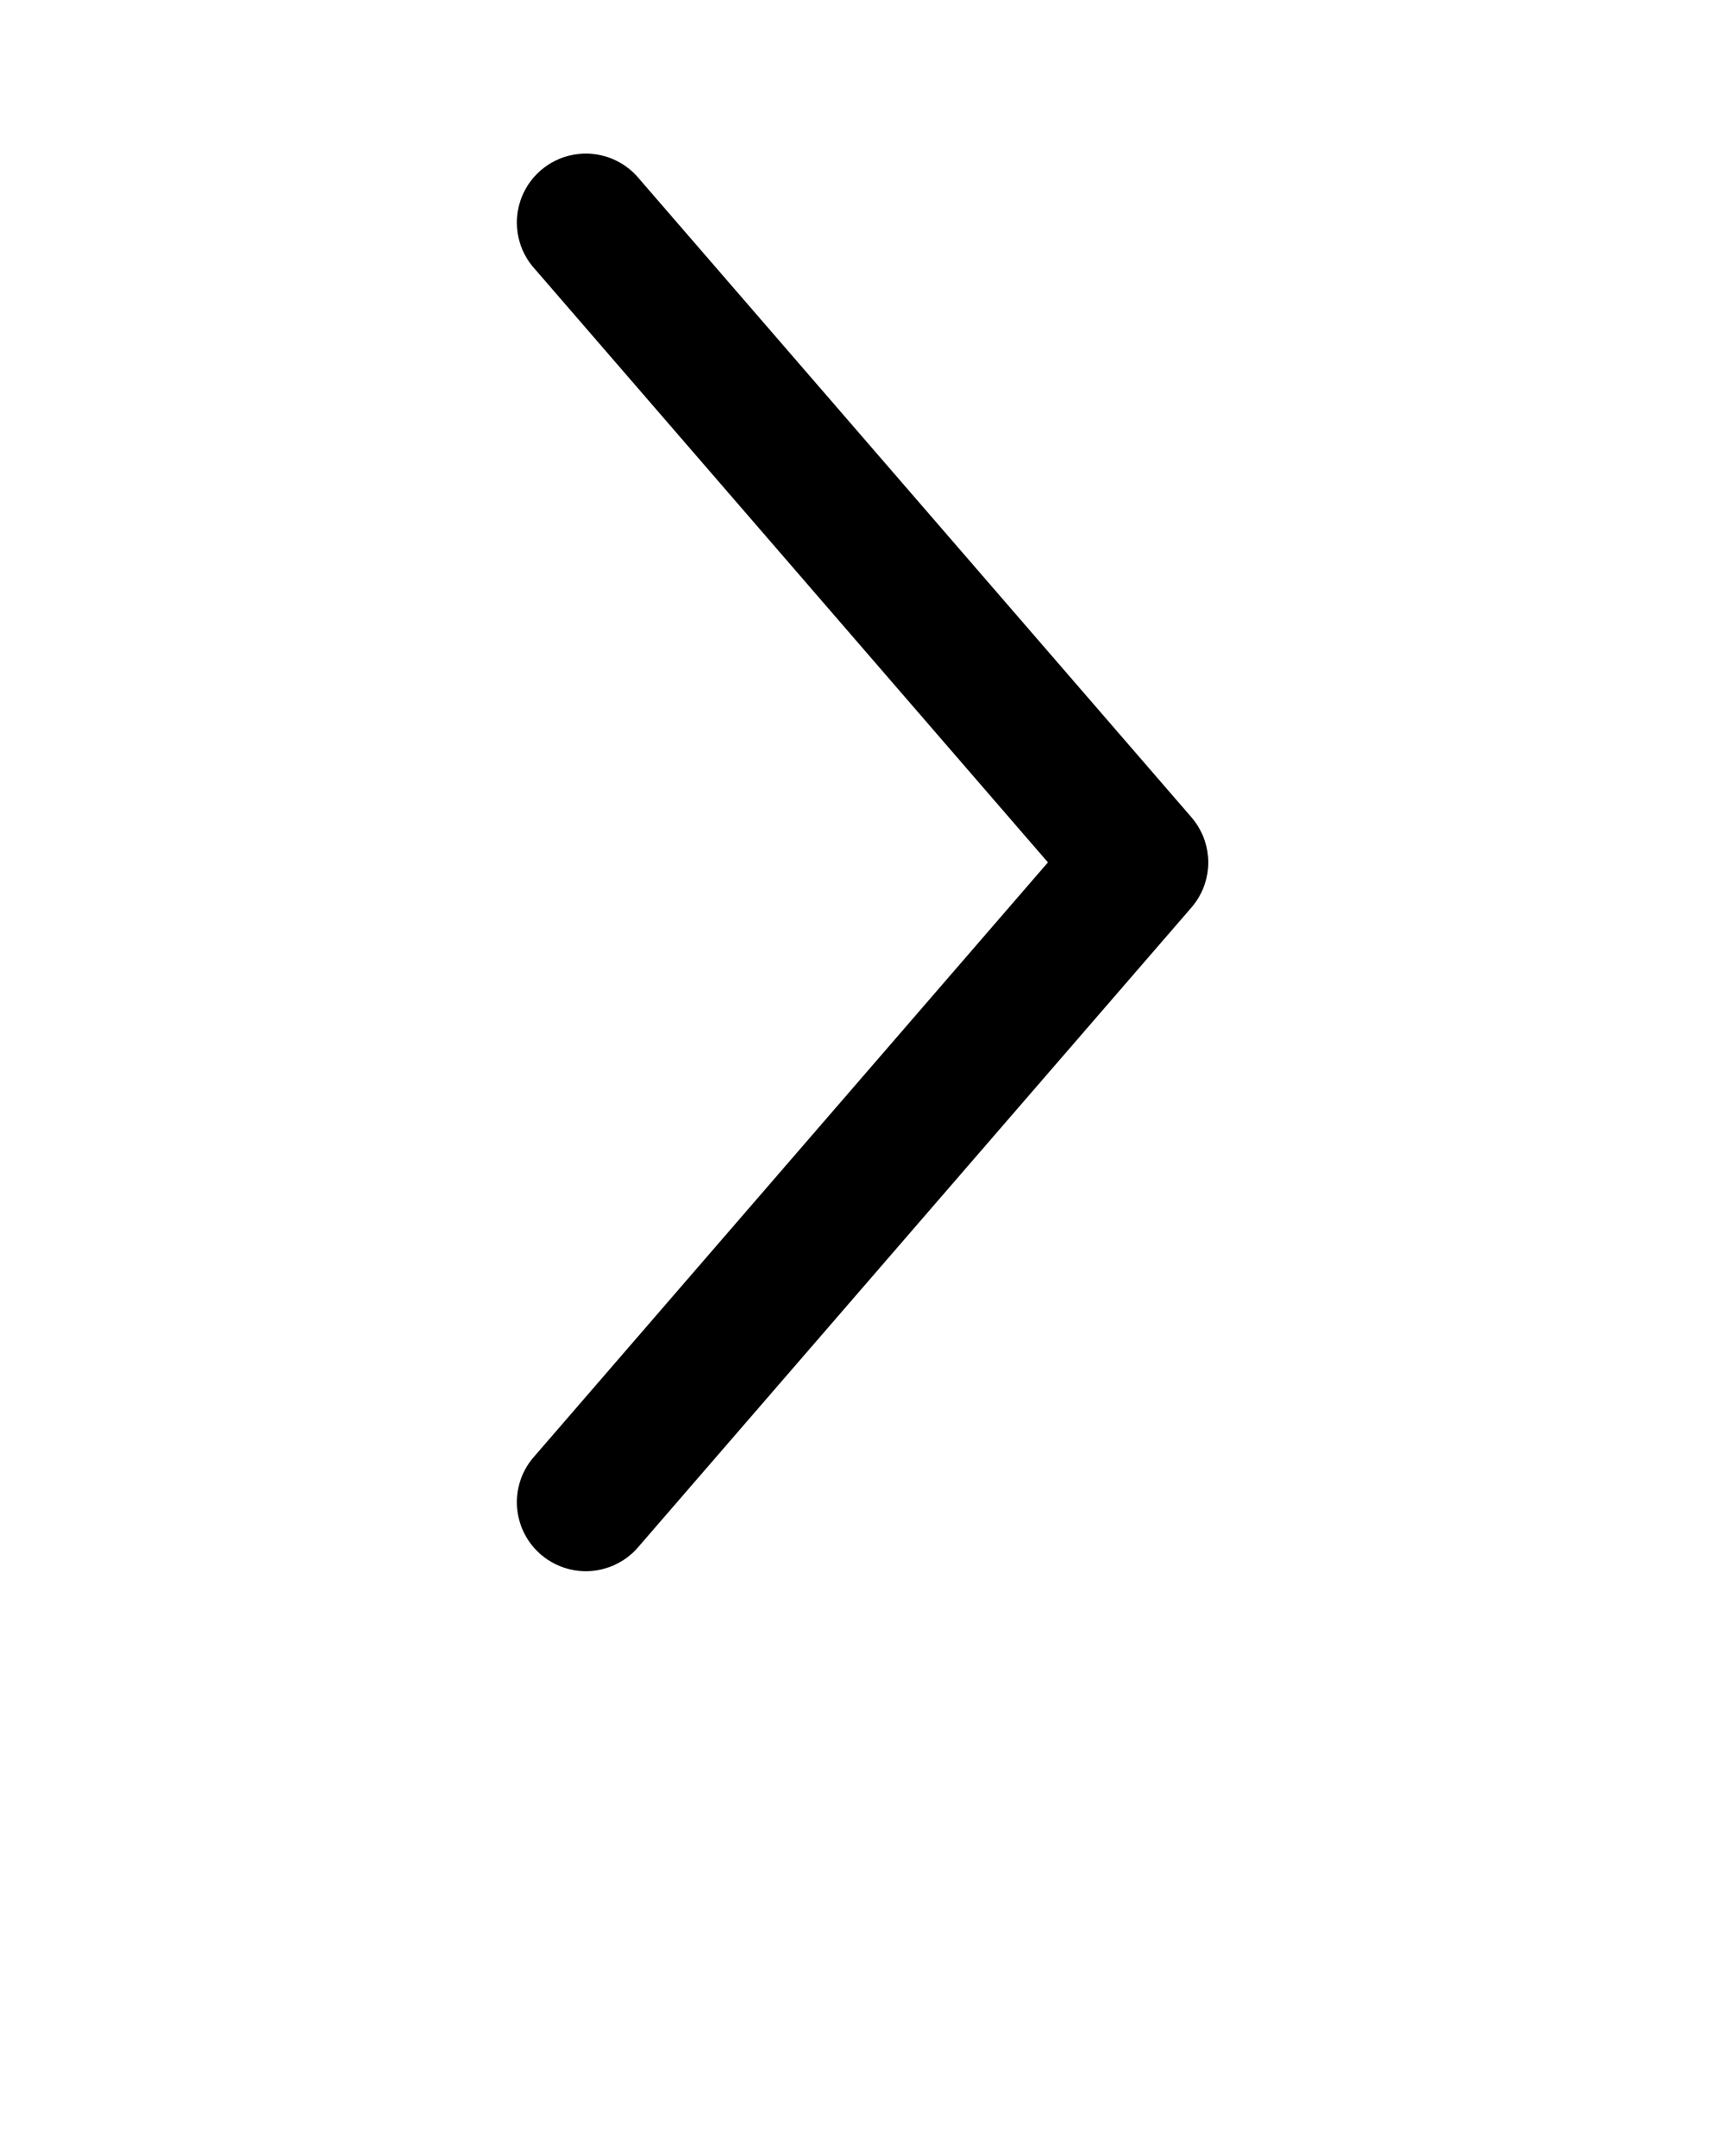
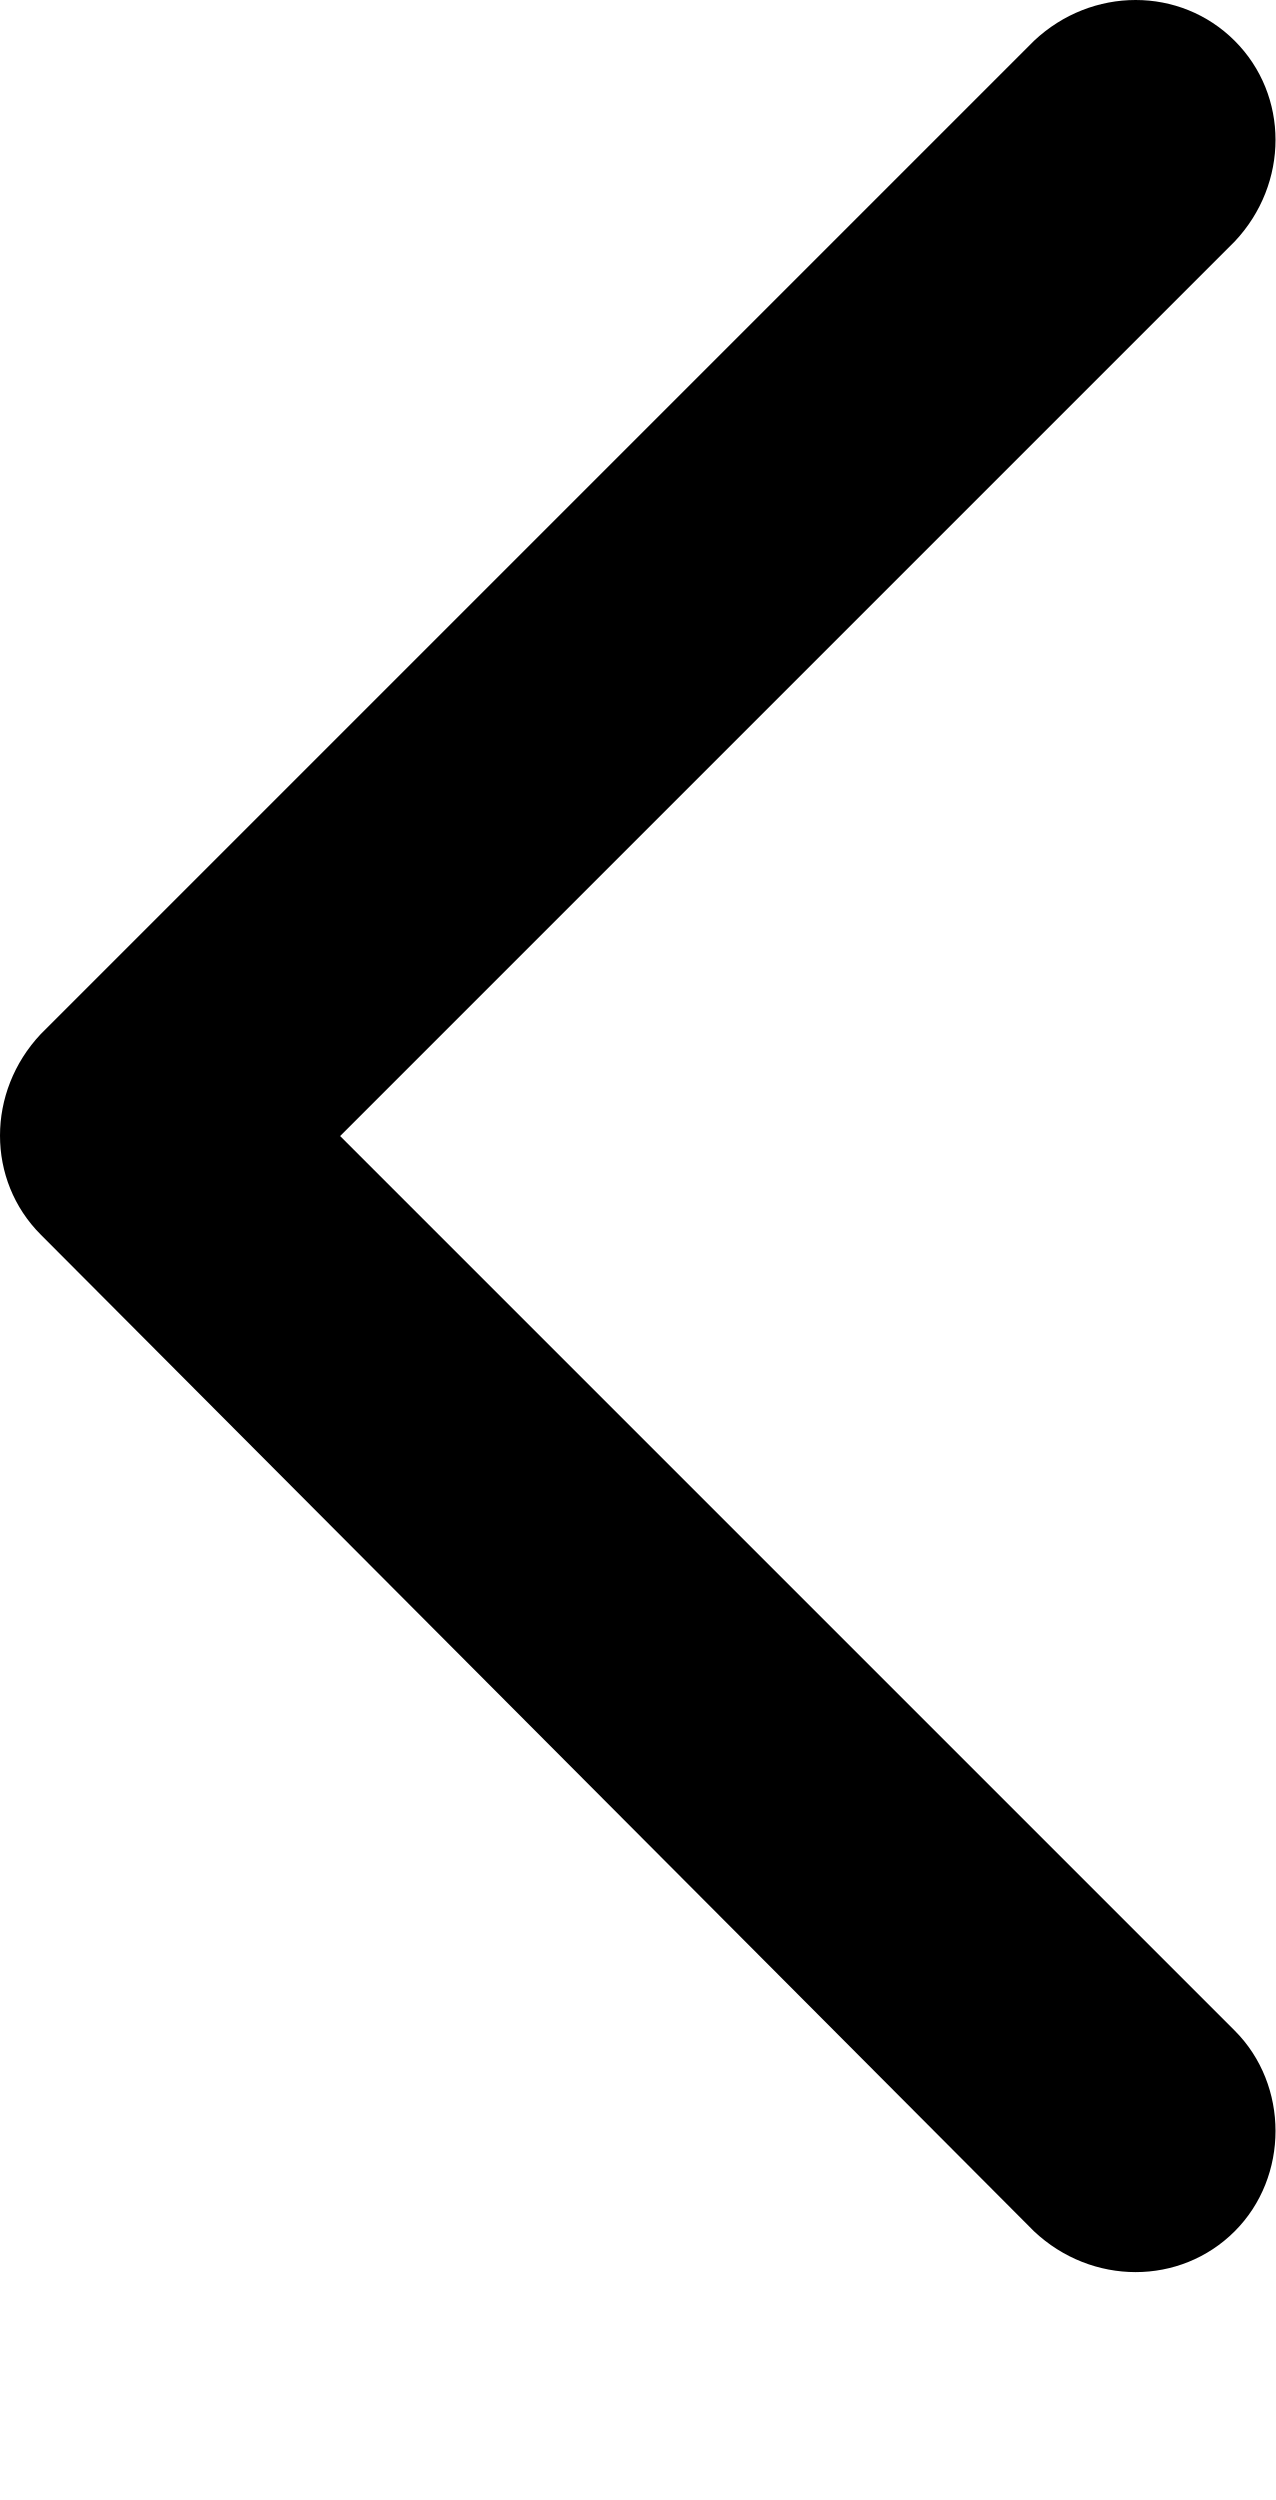
- <svg xmlns="http://www.w3.org/2000/svg" version="1.1" x="0px" y="0px" viewBox="0 0 100 125">
-   <g transform="translate(0,-952.3622)">
-     <path style="text-indent:0;text-transform:none;direction:ltr;block-progression:tb;baseline-shift:baseline;color:#000000;enable-background:accumulate;" d="m 70.03,1002.018 a 4,4 0 0 0 -0.969,-2.281 l -32,-37 a 4,4 0 1 0 -6.031,5.25 l 29.719,34.375 -29.719,34.375 a 4,4 0 1 0 6.031,5.25 l 32,-37 a 4,4 0 0 0 0.969,-2.969 z" fill="#000000" fill-opacity="1" stroke="none" marker="none" visibility="visible" display="inline" overflow="visible" />
+ <svg xmlns="http://www.w3.org/2000/svg" xml:space="preserve" version="1.1" style="shape-rendering:geometricPrecision;text-rendering:geometricPrecision;image-rendering:optimizeQuality;" viewBox="0 0 375 735" x="0px" y="0px" fill-rule="evenodd" clip-rule="evenodd">
+   <defs>
+     <style type="text/css">
+    
+     .fil0 {fill:black}
+    
+   </style>
+   </defs>
+   <g>
+     <path class="fil0" d="M12 304l292 -292c17,-16 43,-16 59,0 16,16 16,42 0,59l-263 263 263 263c16,16 16,43 0,59 -16,16 -42,16 -59,0l-292 -293c-16,-16 -16,-42 0,-59z" />
  </g>
</svg>
